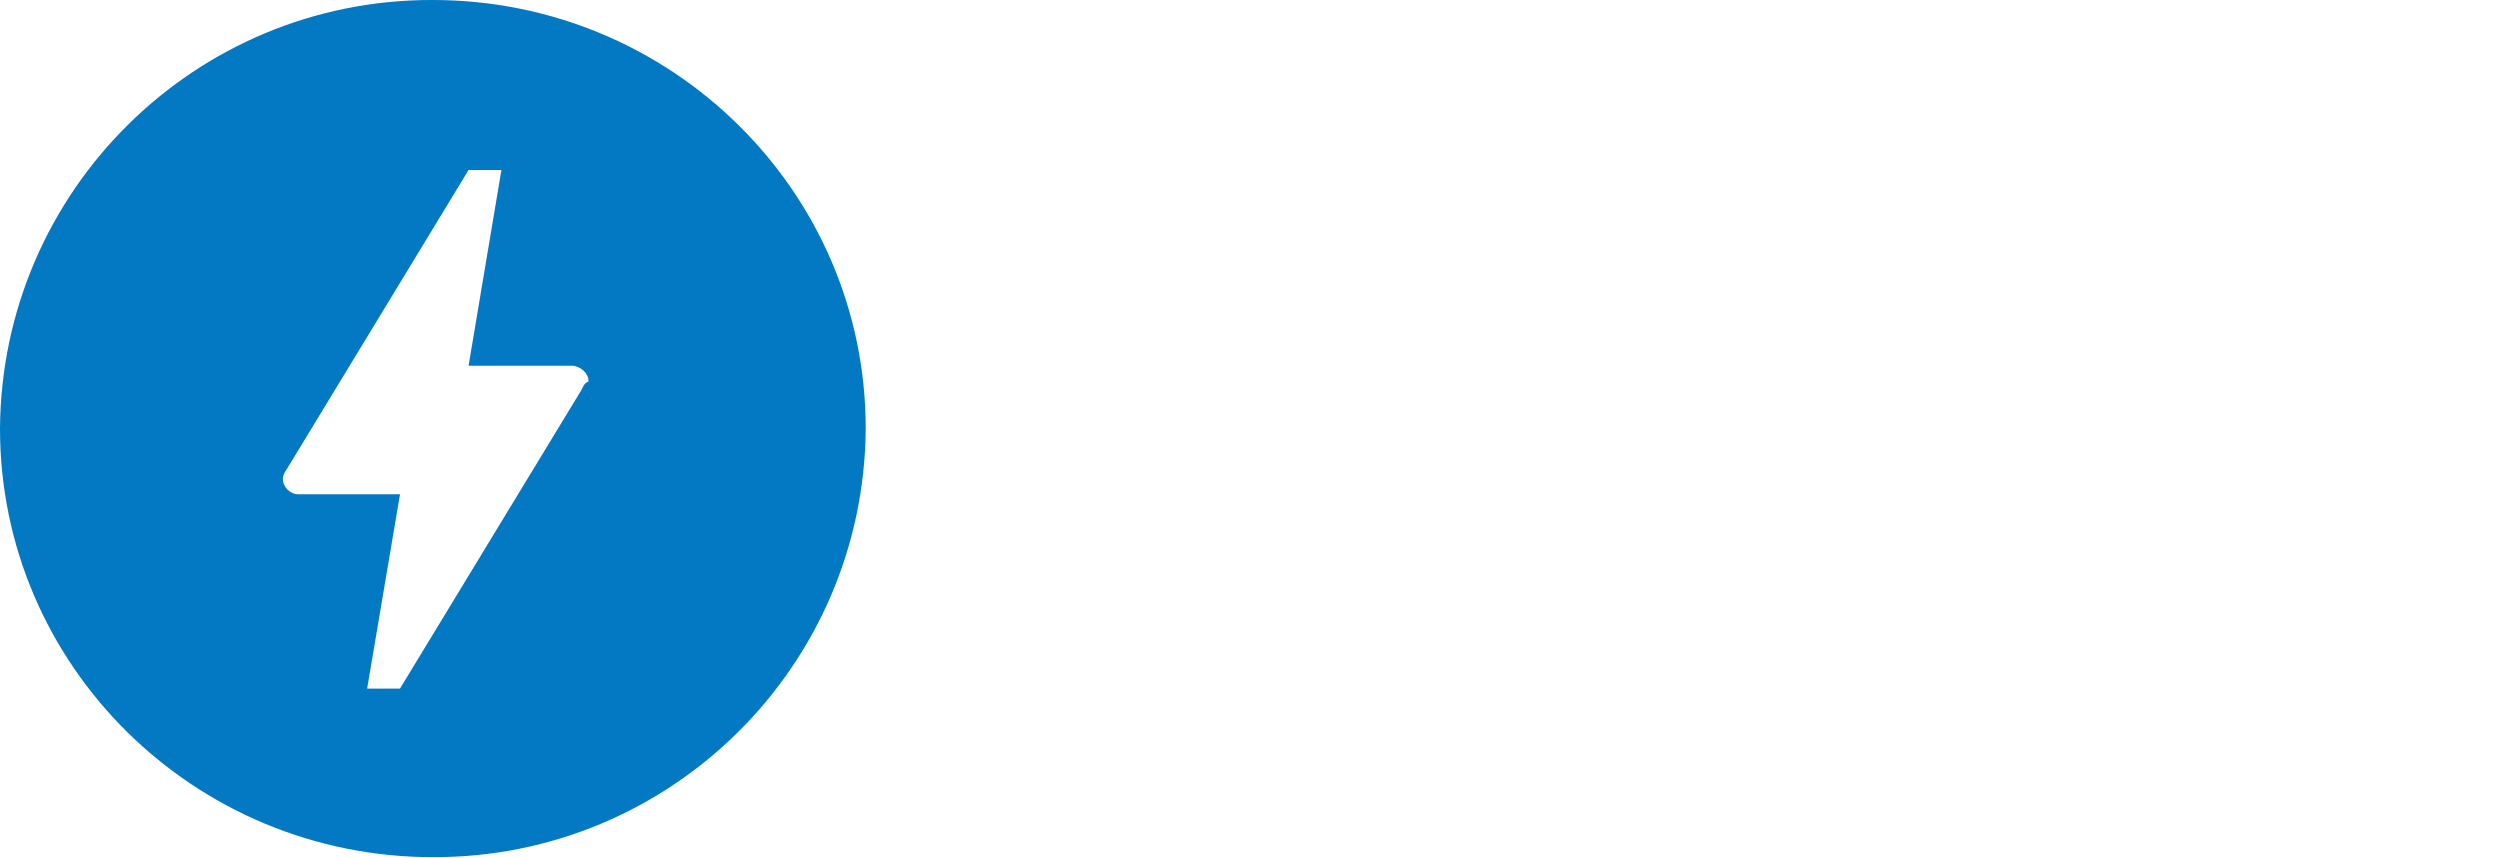
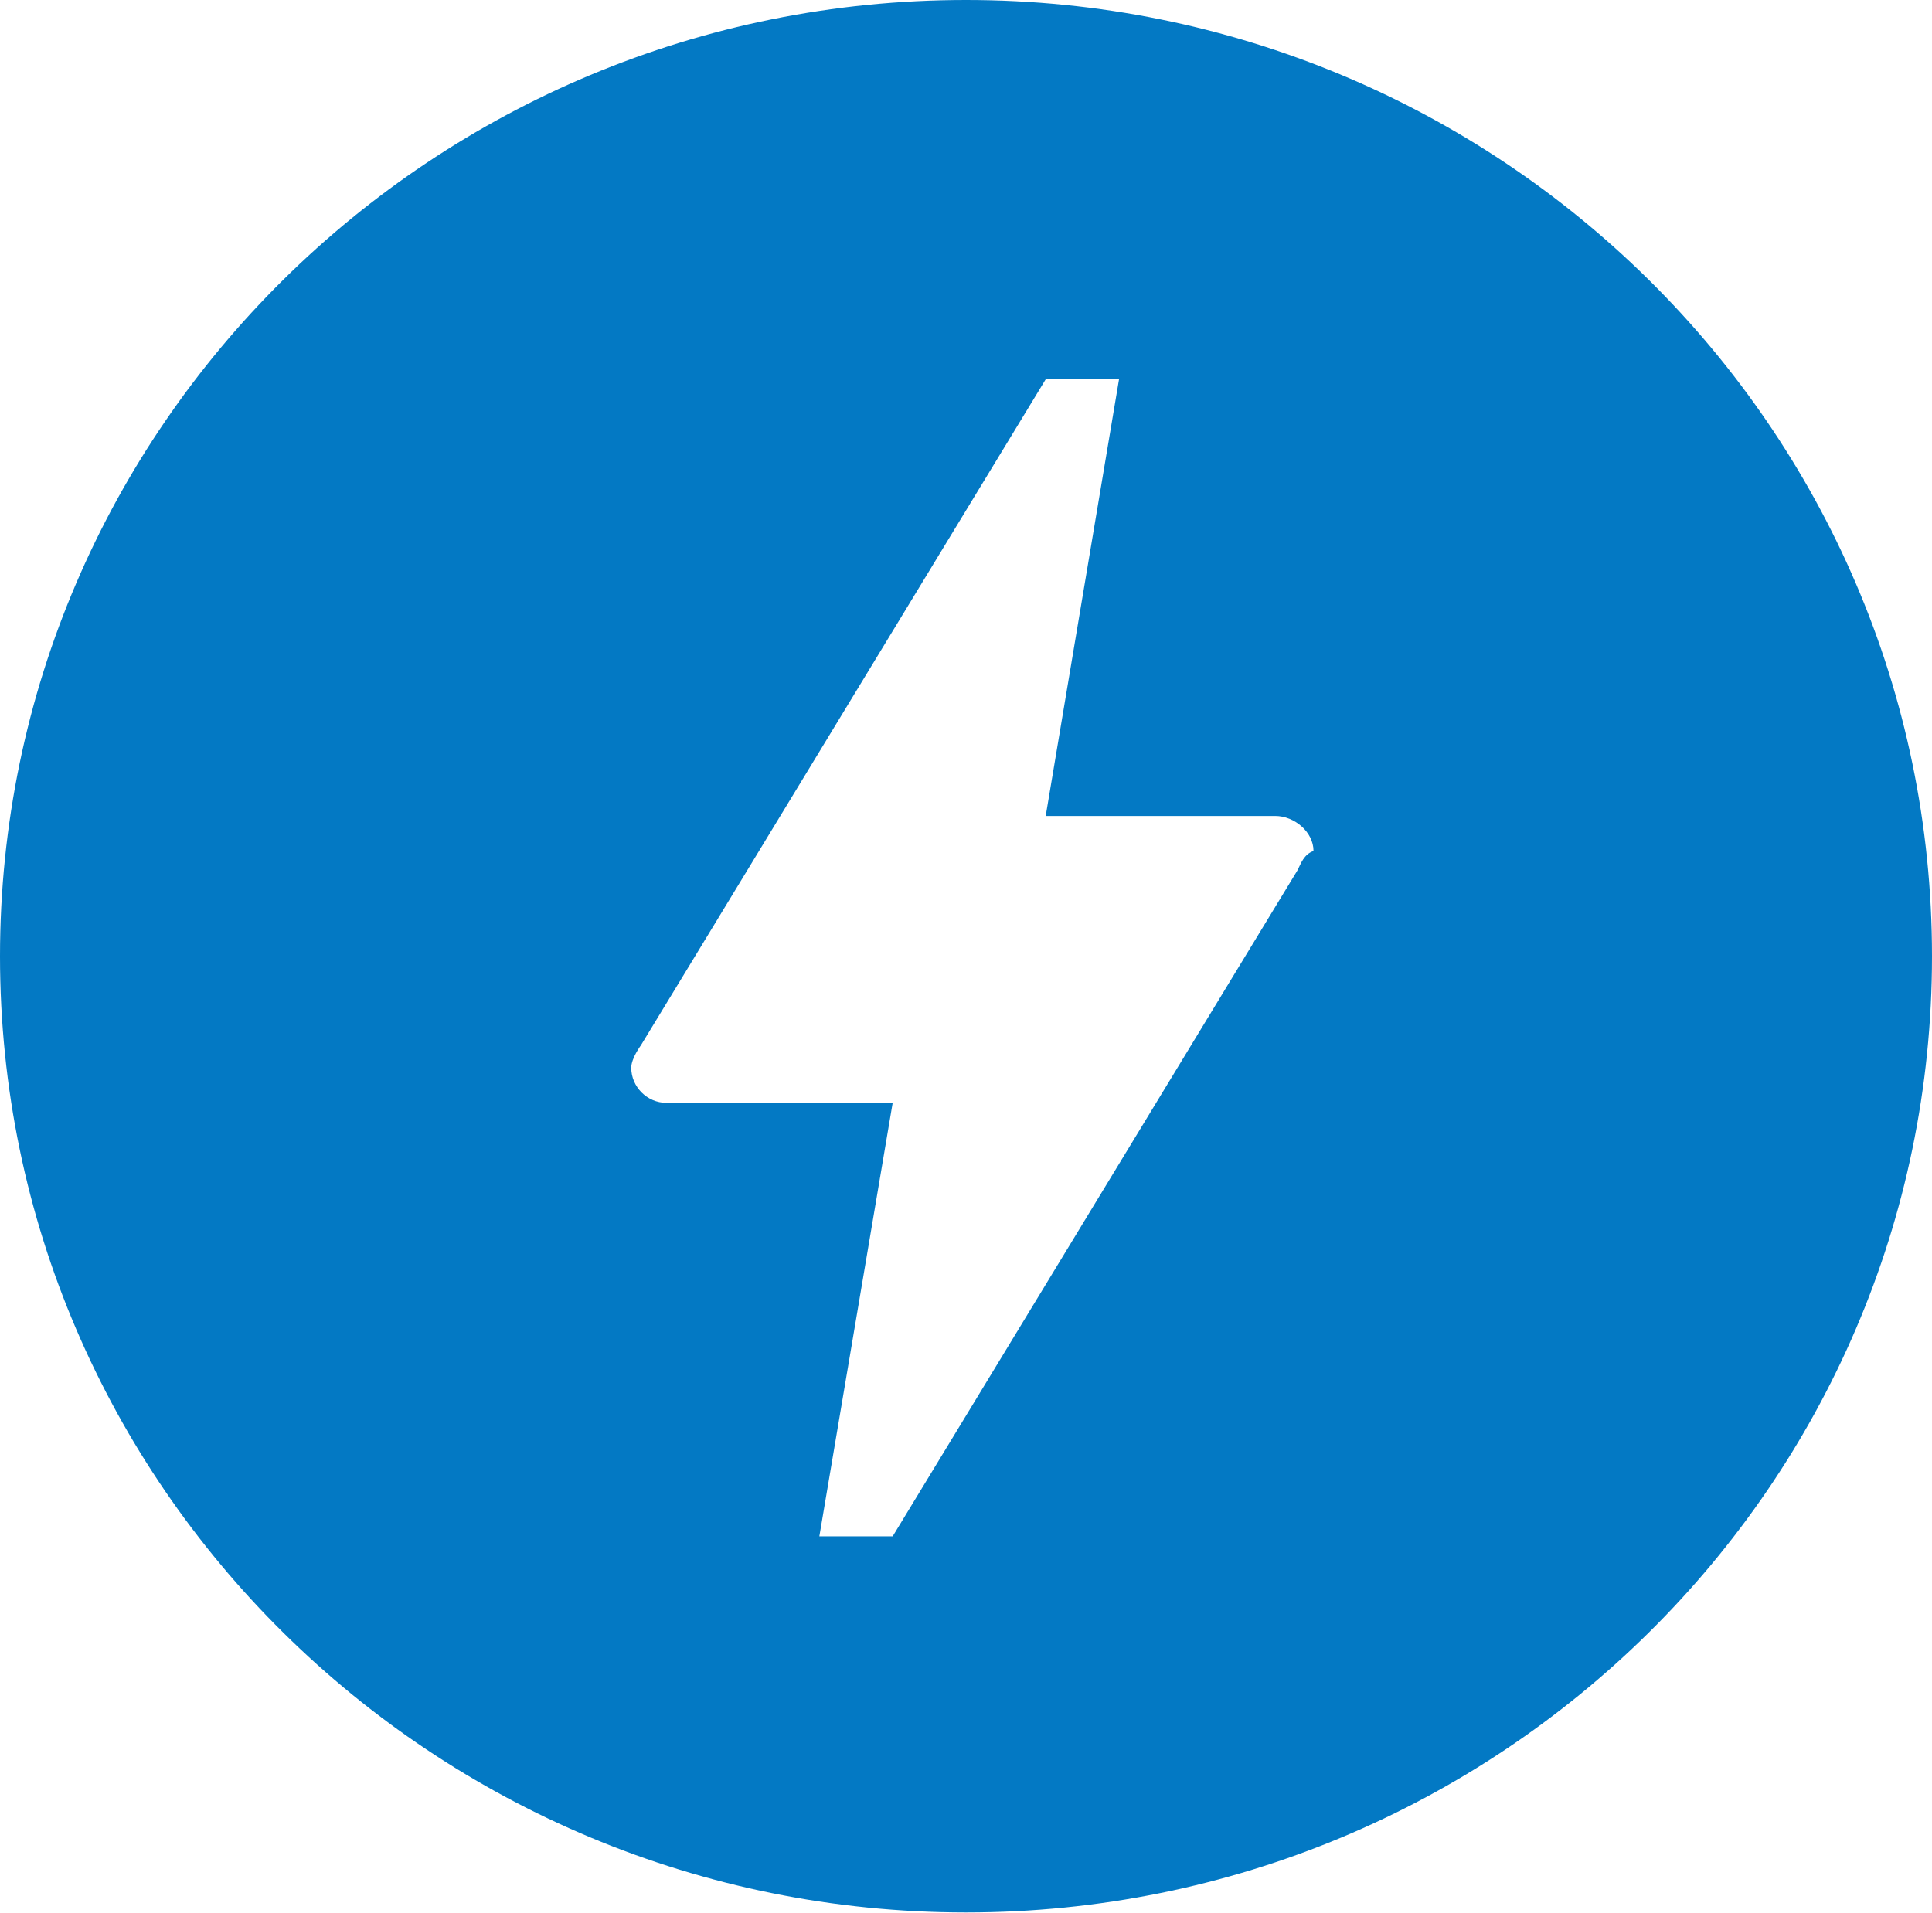
- <svg xmlns="http://www.w3.org/2000/svg" id="amp" viewBox="0 0 175 60">
-   <path d="M40.7 27.3L28 48.2h-2.3L28 34.6h-7.1c-.6 0-1.1-.5-1.1-1.1 0-.3.3-.7.3-.7l12.7-20.9h2.3l-2.3 13.7H40c.6 0 1.2.5 1.2 1.1-.3.1-.4.4-.5.6zM30.3 0A30.2 30.2 0 0 0 0 30c0 16.6 13.6 30 30.3 30a30.2 30.2 0 0 0 30.3-30C60.6 13.4 47 0 30.3 0z" fill="#0379c4" />
+ <svg xmlns="http://www.w3.org/2000/svg" id="amp" viewBox="0 0 60.6 60">
+   <path d="M40.7 27.3L28 48.2h-2.3L28 34.6h-7.1c-.6 0-1.1-.5-1.1-1.1 0-.3.3-.7.3-.7l12.7-20.9h2.3l-2.3 13.7H40c.6 0 1.2.5 1.2 1.1-.3.1-.4.4-.5.6zM30.3 0C13.6 0 0 13.4 0 30s13.6 30 30.3 30 30.3-13.4 30.3-30S47 0 30.3 0z" fill="#0379c4" />
</svg>
